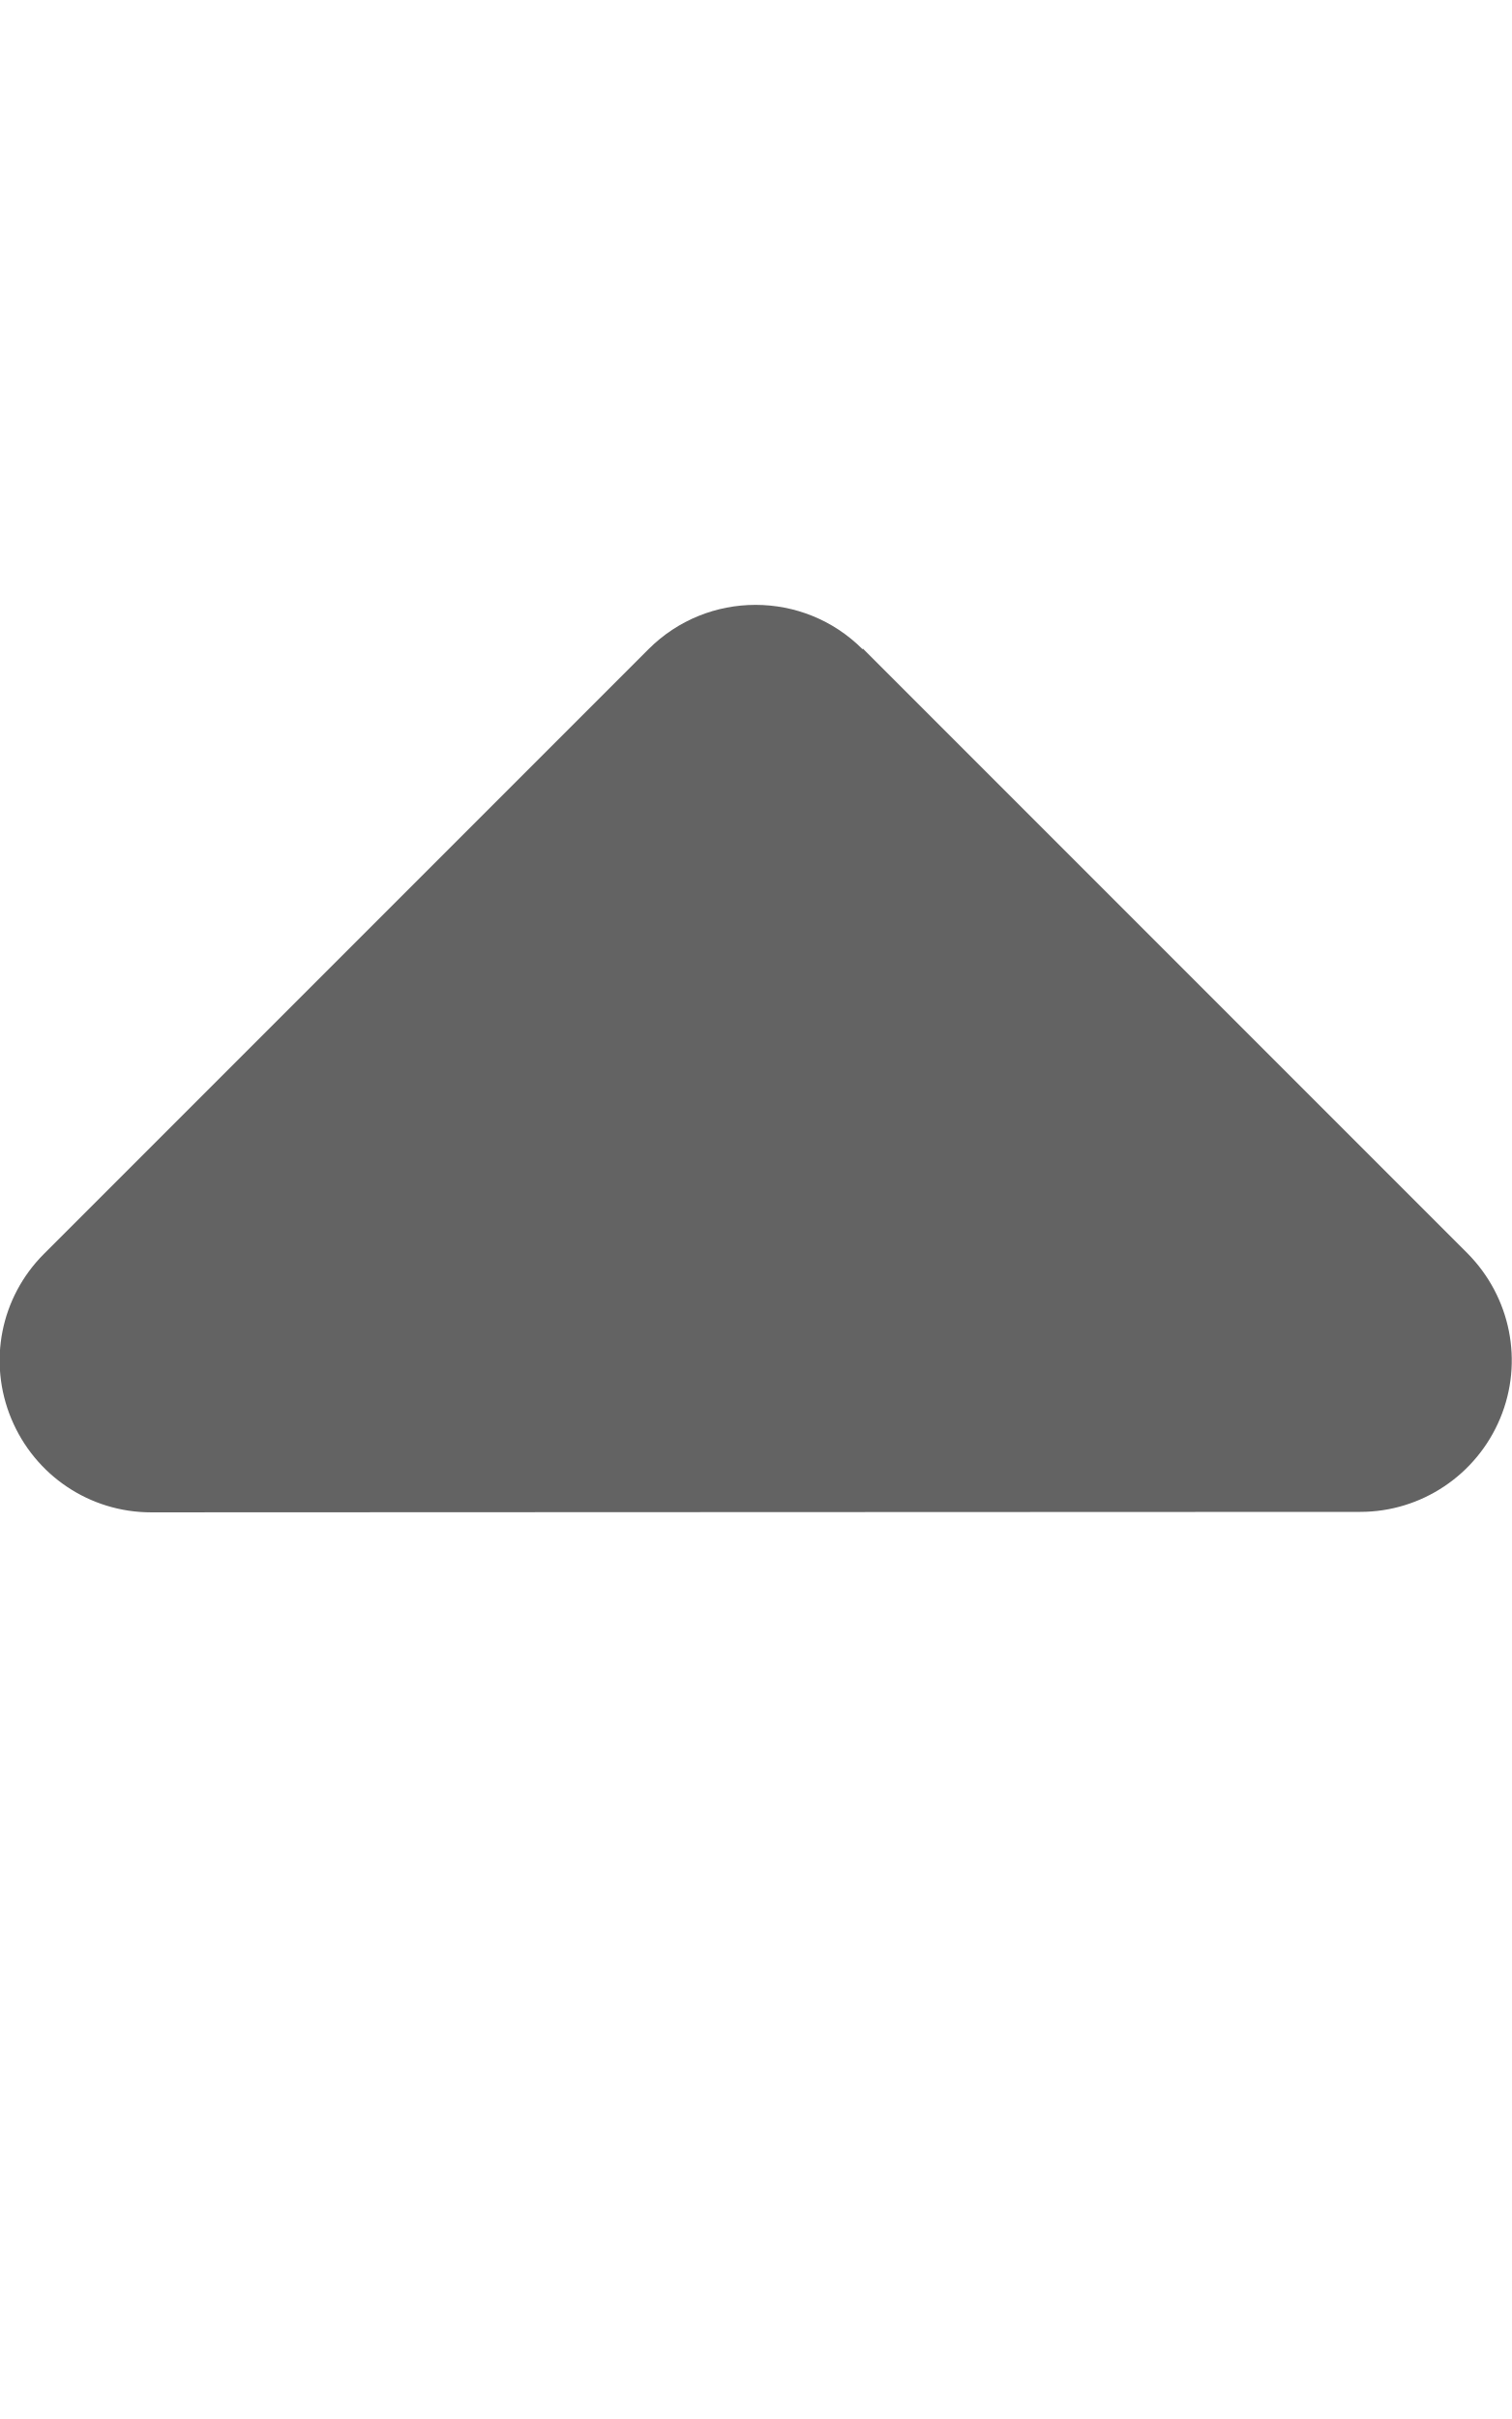
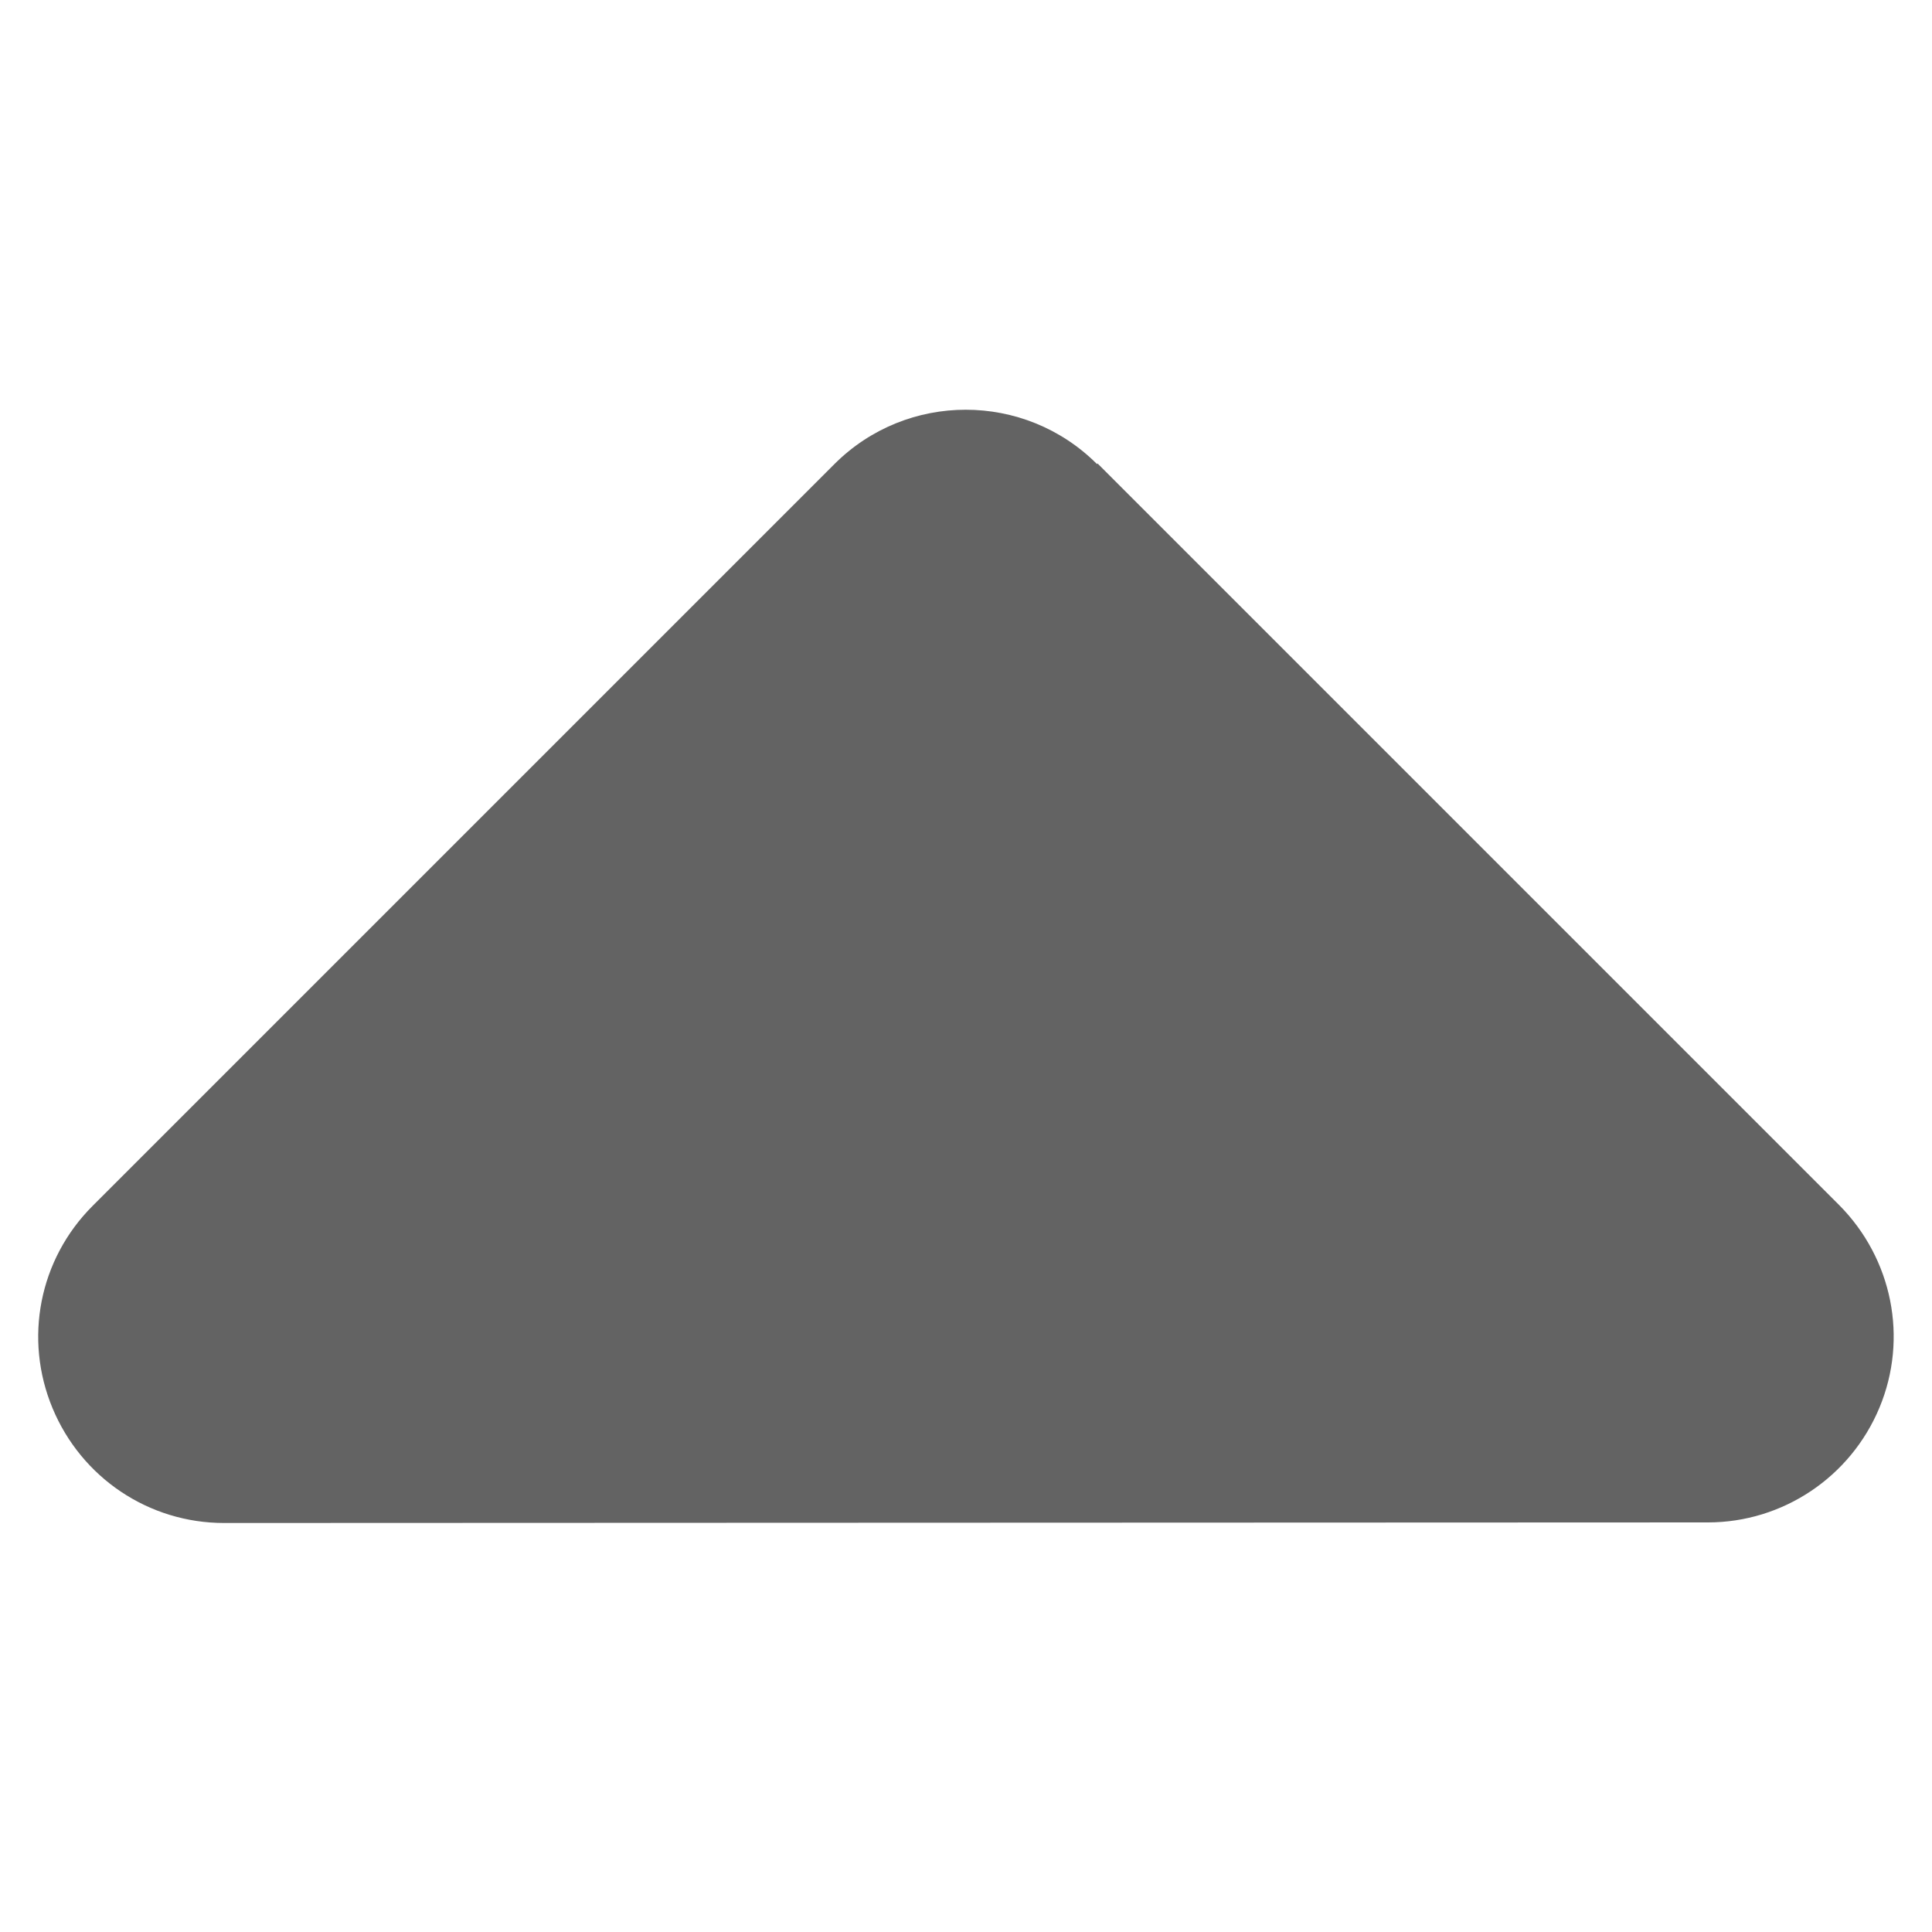
- <svg xmlns="http://www.w3.org/2000/svg" viewBox="0 0 320 512">
+ <svg xmlns="http://www.w3.org/2000/svg" viewBox="-6.667 57.333 333.333 333.333" width="333.333" height="333.333">
  <g transform="rotate(180 160 256)">
    <path fill="#636363" d="M137.4 374.6c12.5 12.5 32.8 12.5 45.3 0l128-128c9.2-9.2 11.9-22.9 6.9-34.9s-16.6-19.8-29.6-19.8L32 192c-12.9 0-24.6 7.8-29.6 19.8s-2.2 25.7 6.9 34.9l128 128z" />
  </g>
</svg>
